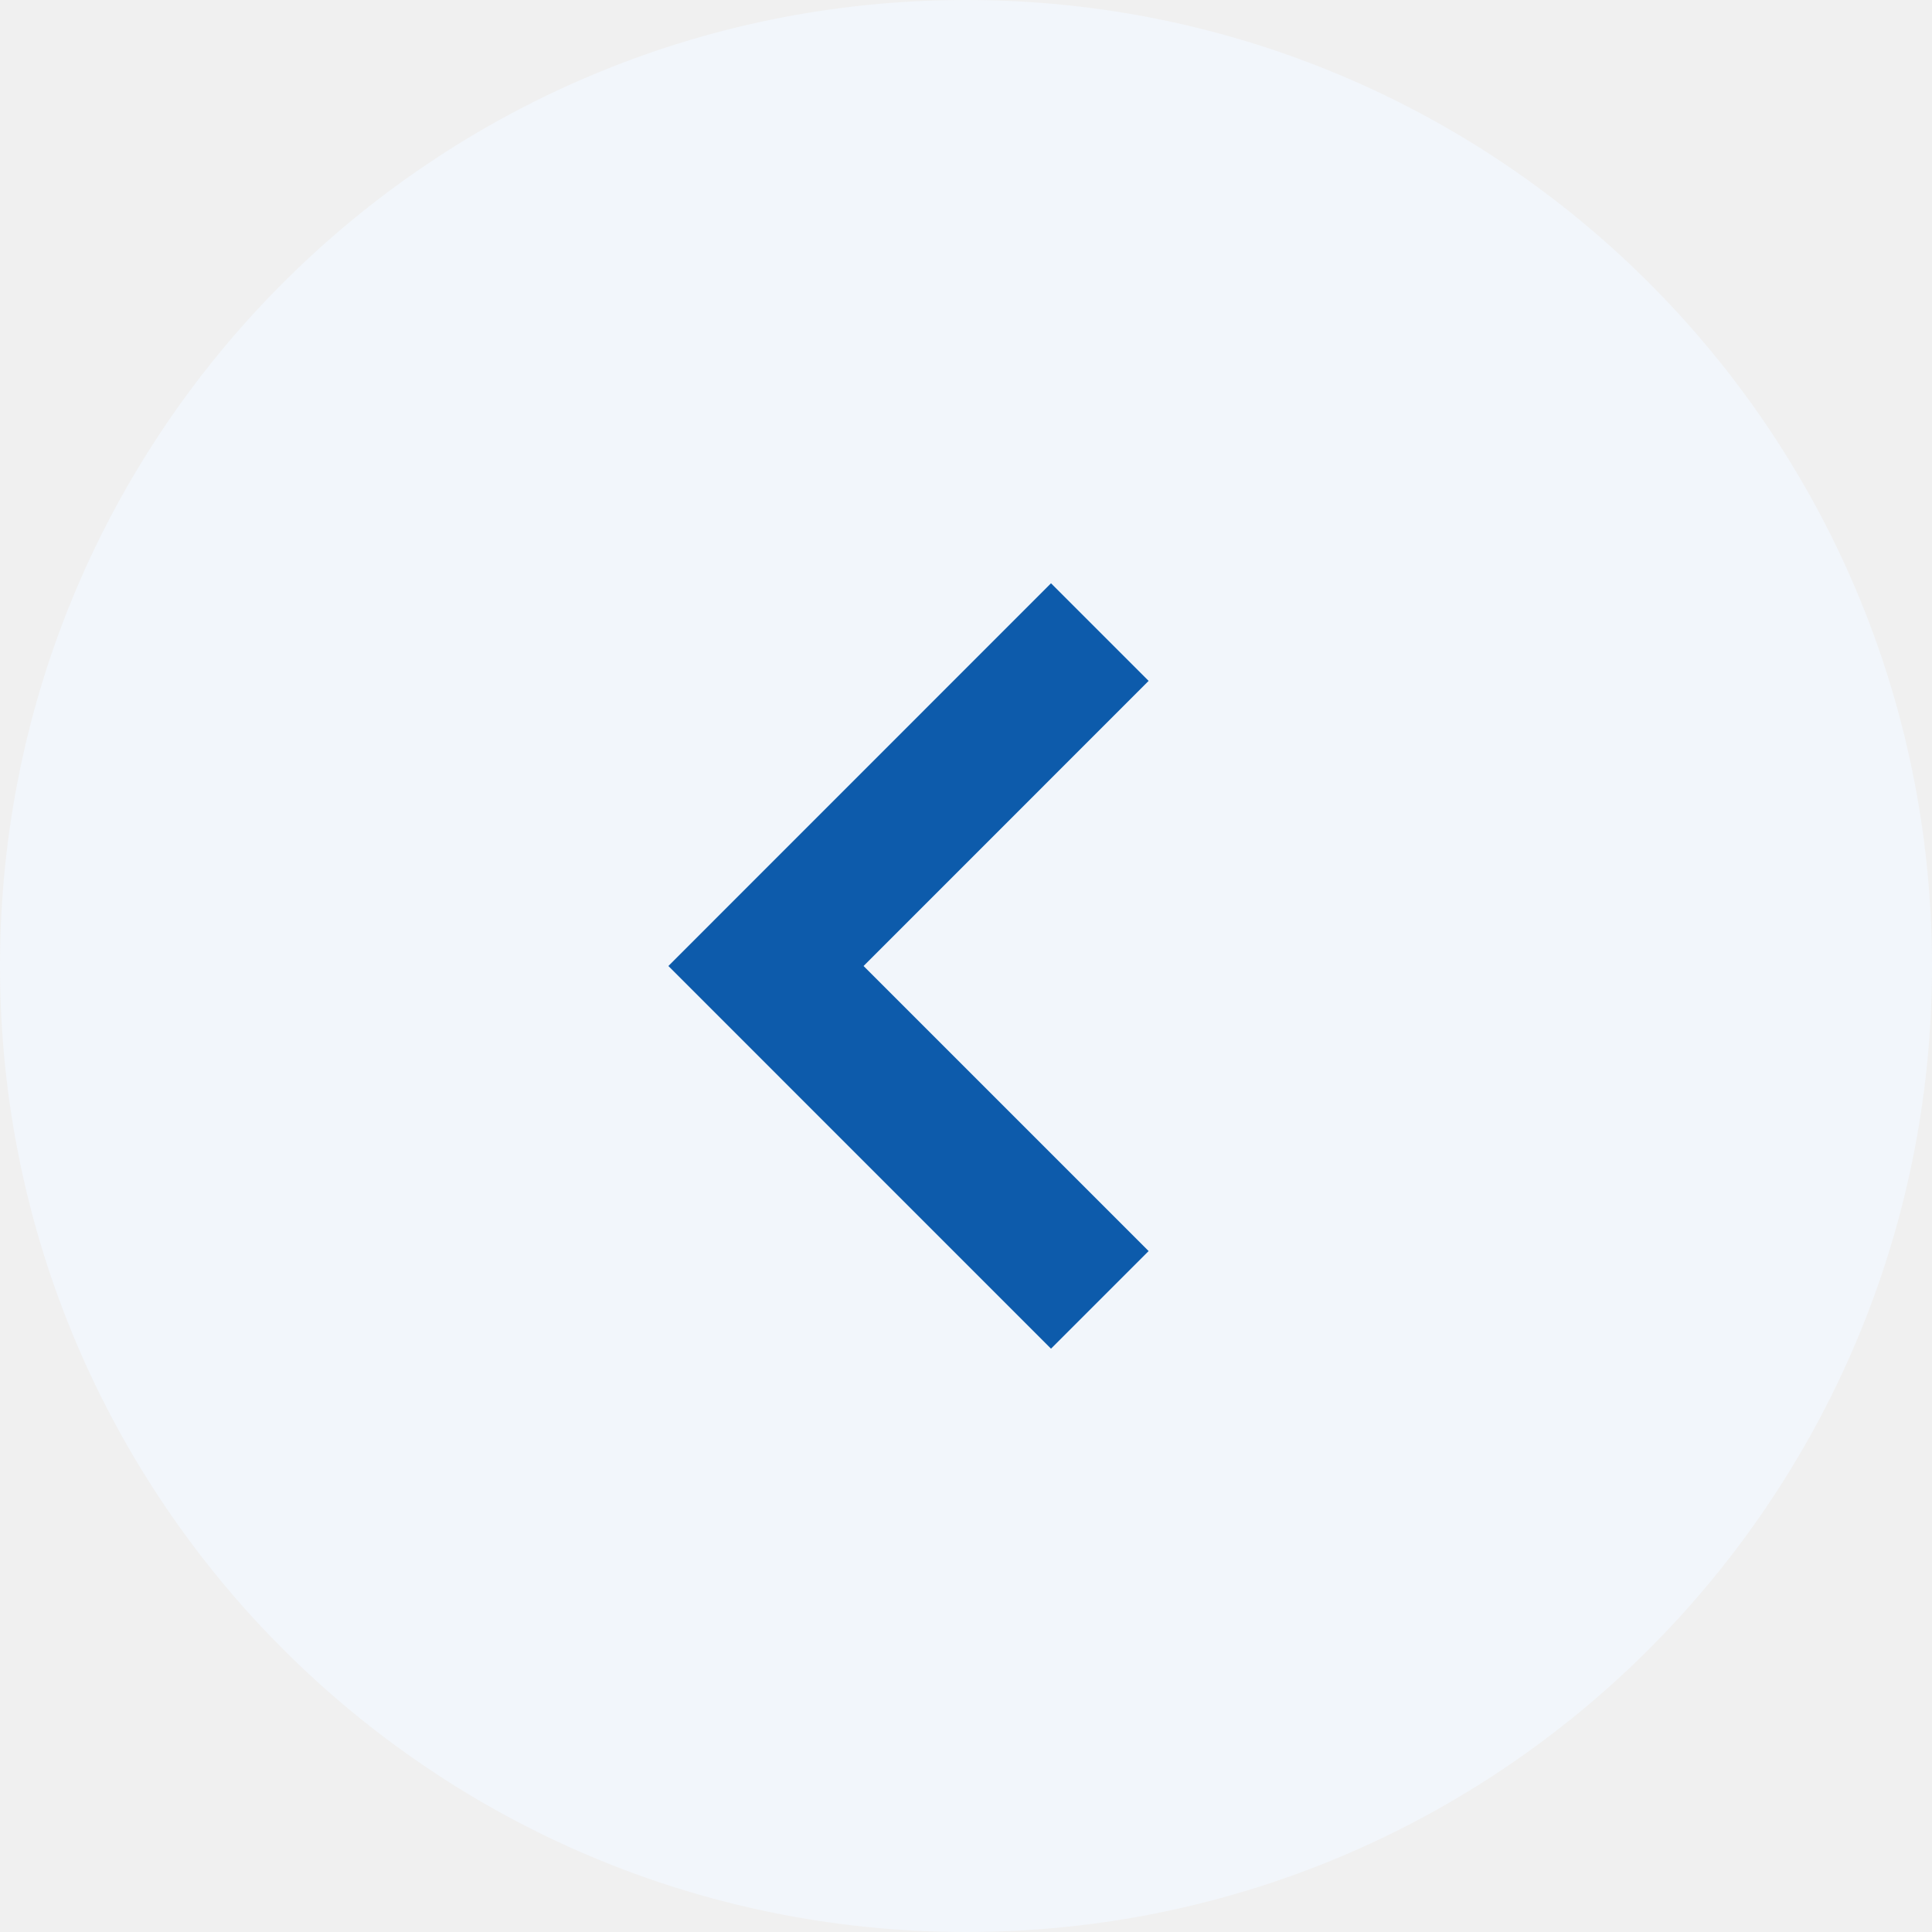
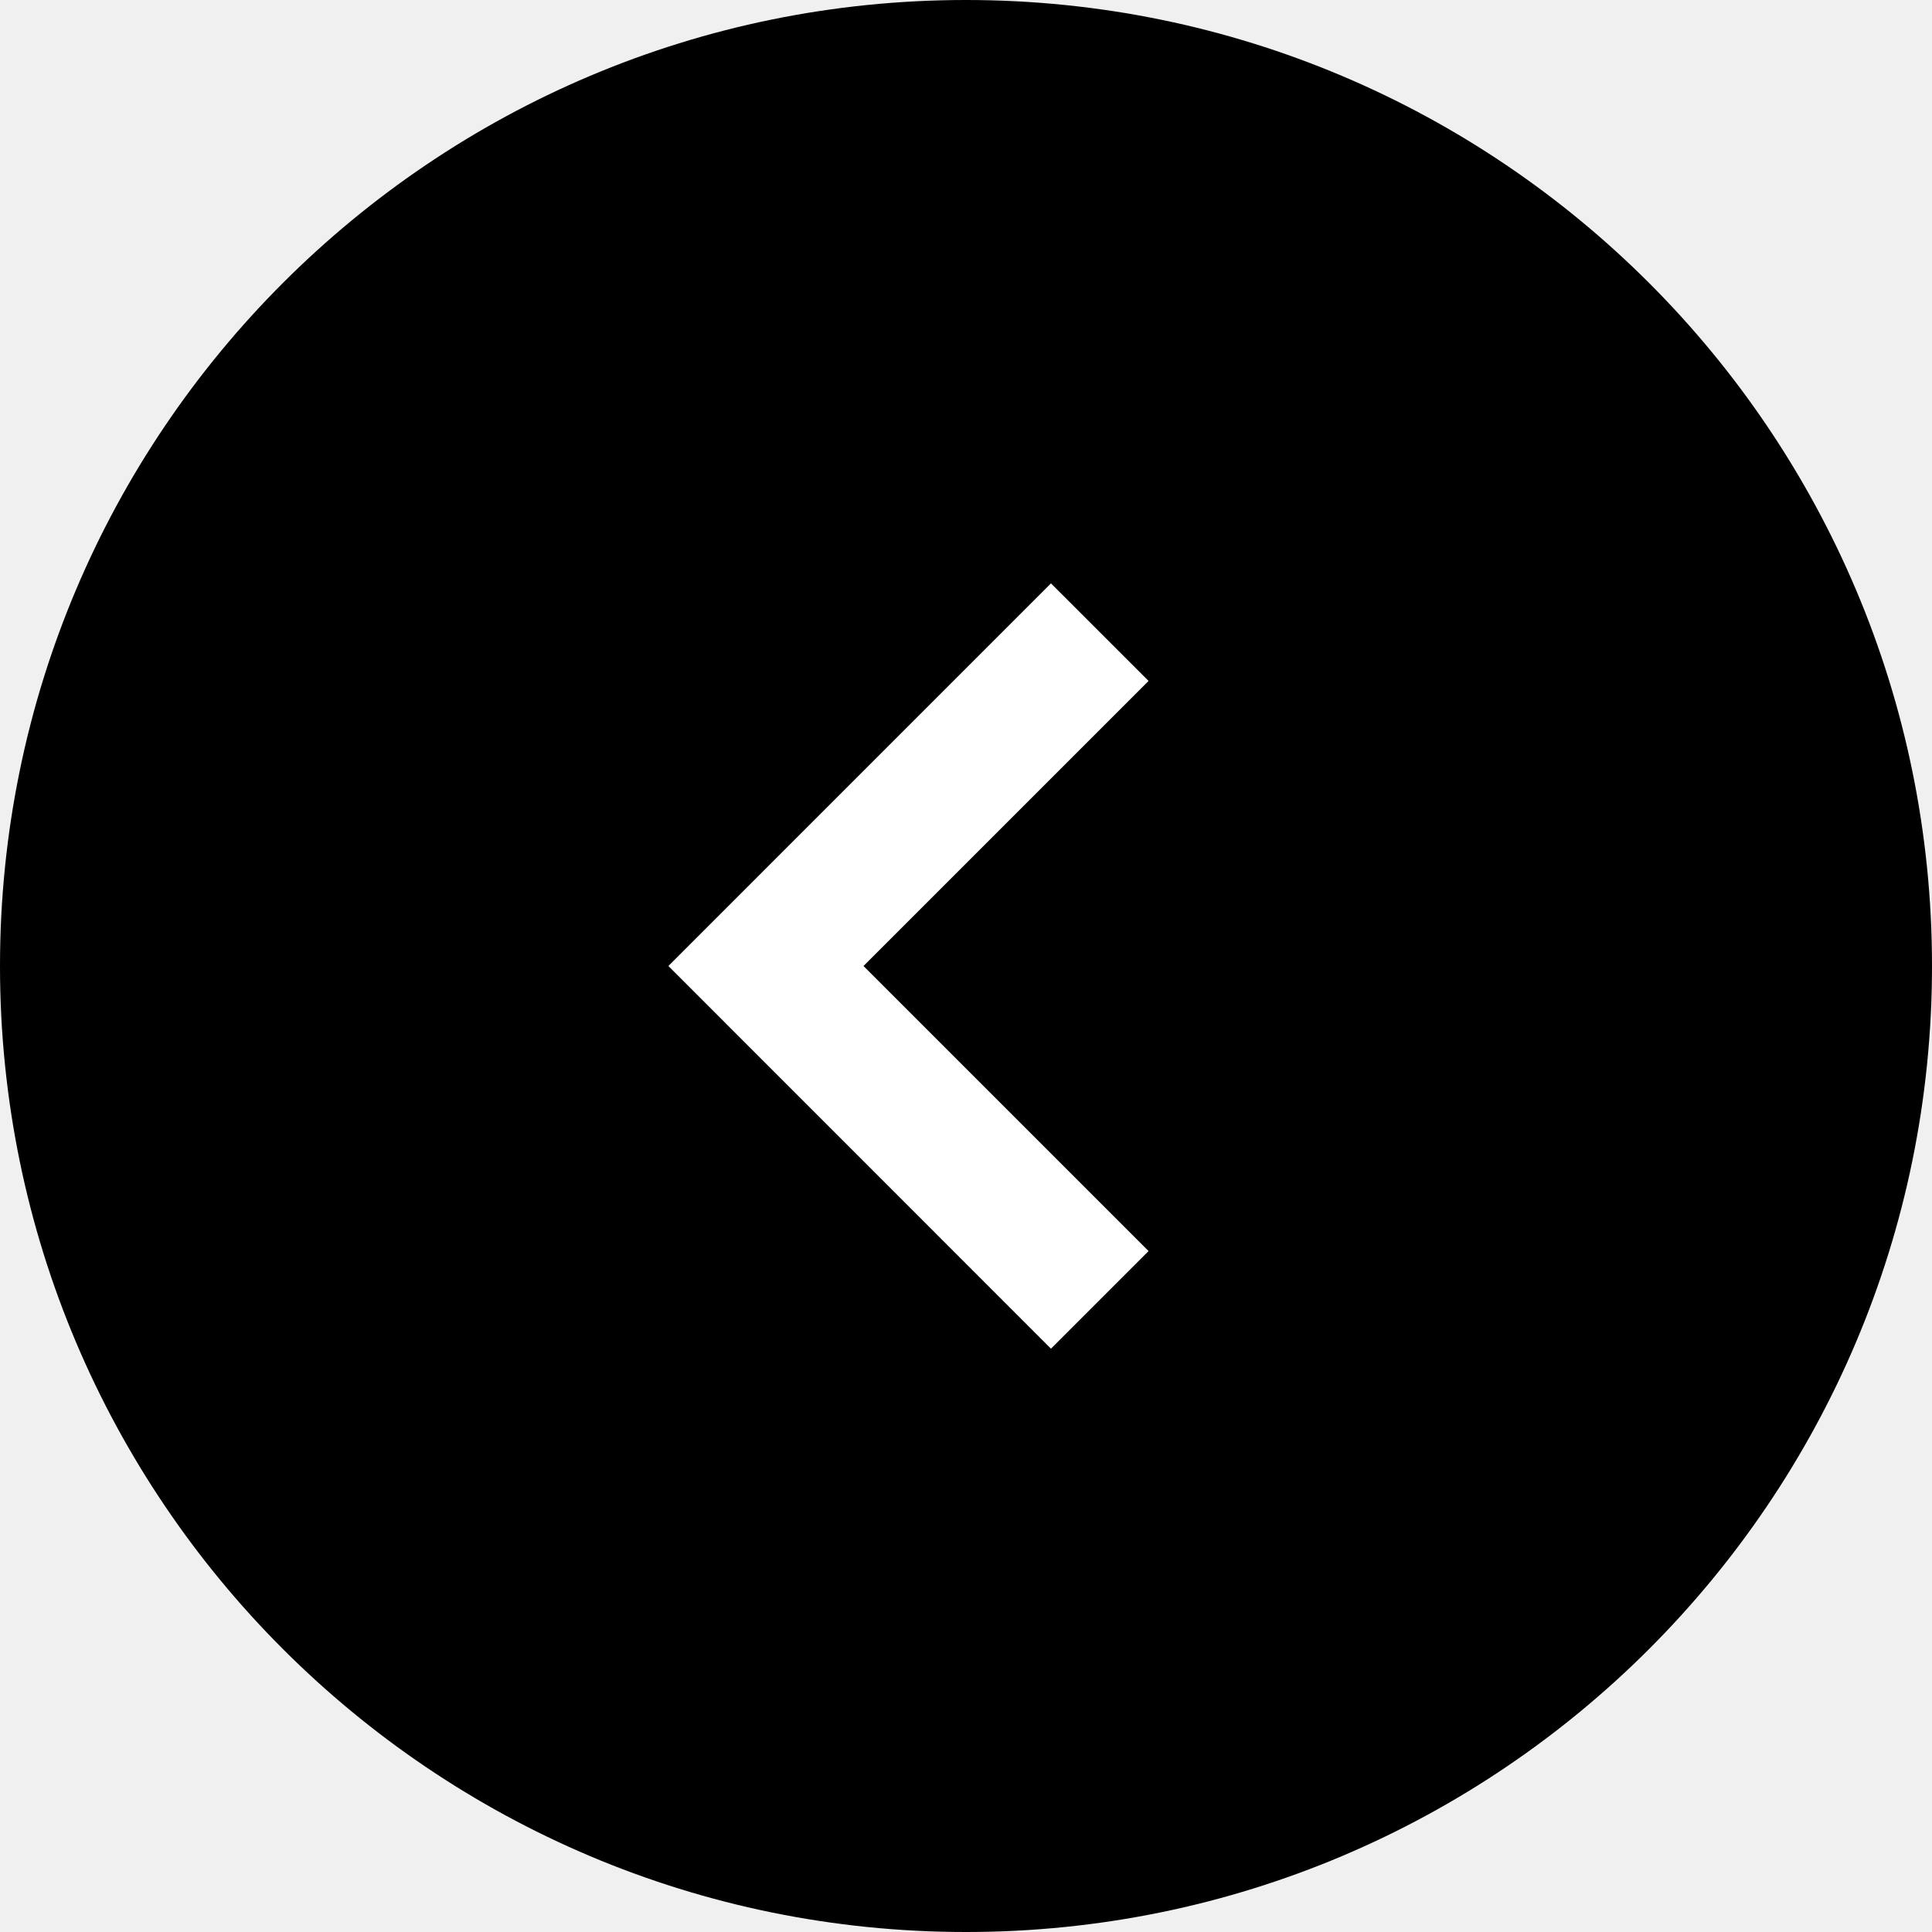
- <svg xmlns="http://www.w3.org/2000/svg" data-name="グループ 4442" width="42" height="42">
-   <path data-name="パス 6709" d="M21 0A21 21 0 110 21 21 21 0 0121 0z" fill="#f2f6fb" />
-   <path data-name="パス 1140" d="M22.848 12.68l2.122 2.122L18.773 21l6.197 6.197-2.122 2.122L14.53 21z" fill="#0d5bab" />
+ <svg xmlns="http://www.w3.org/2000/svg" width="42" height="42">
+   <path d="M21 0A21 21 0 110 21 21 21 0 0121 0z" />
+   <path d="M22.847 12.682l2.122 2.121L18.772 21l6.197 6.197-2.122 2.122L14.53 21z" fill="#fff" />
</svg>
